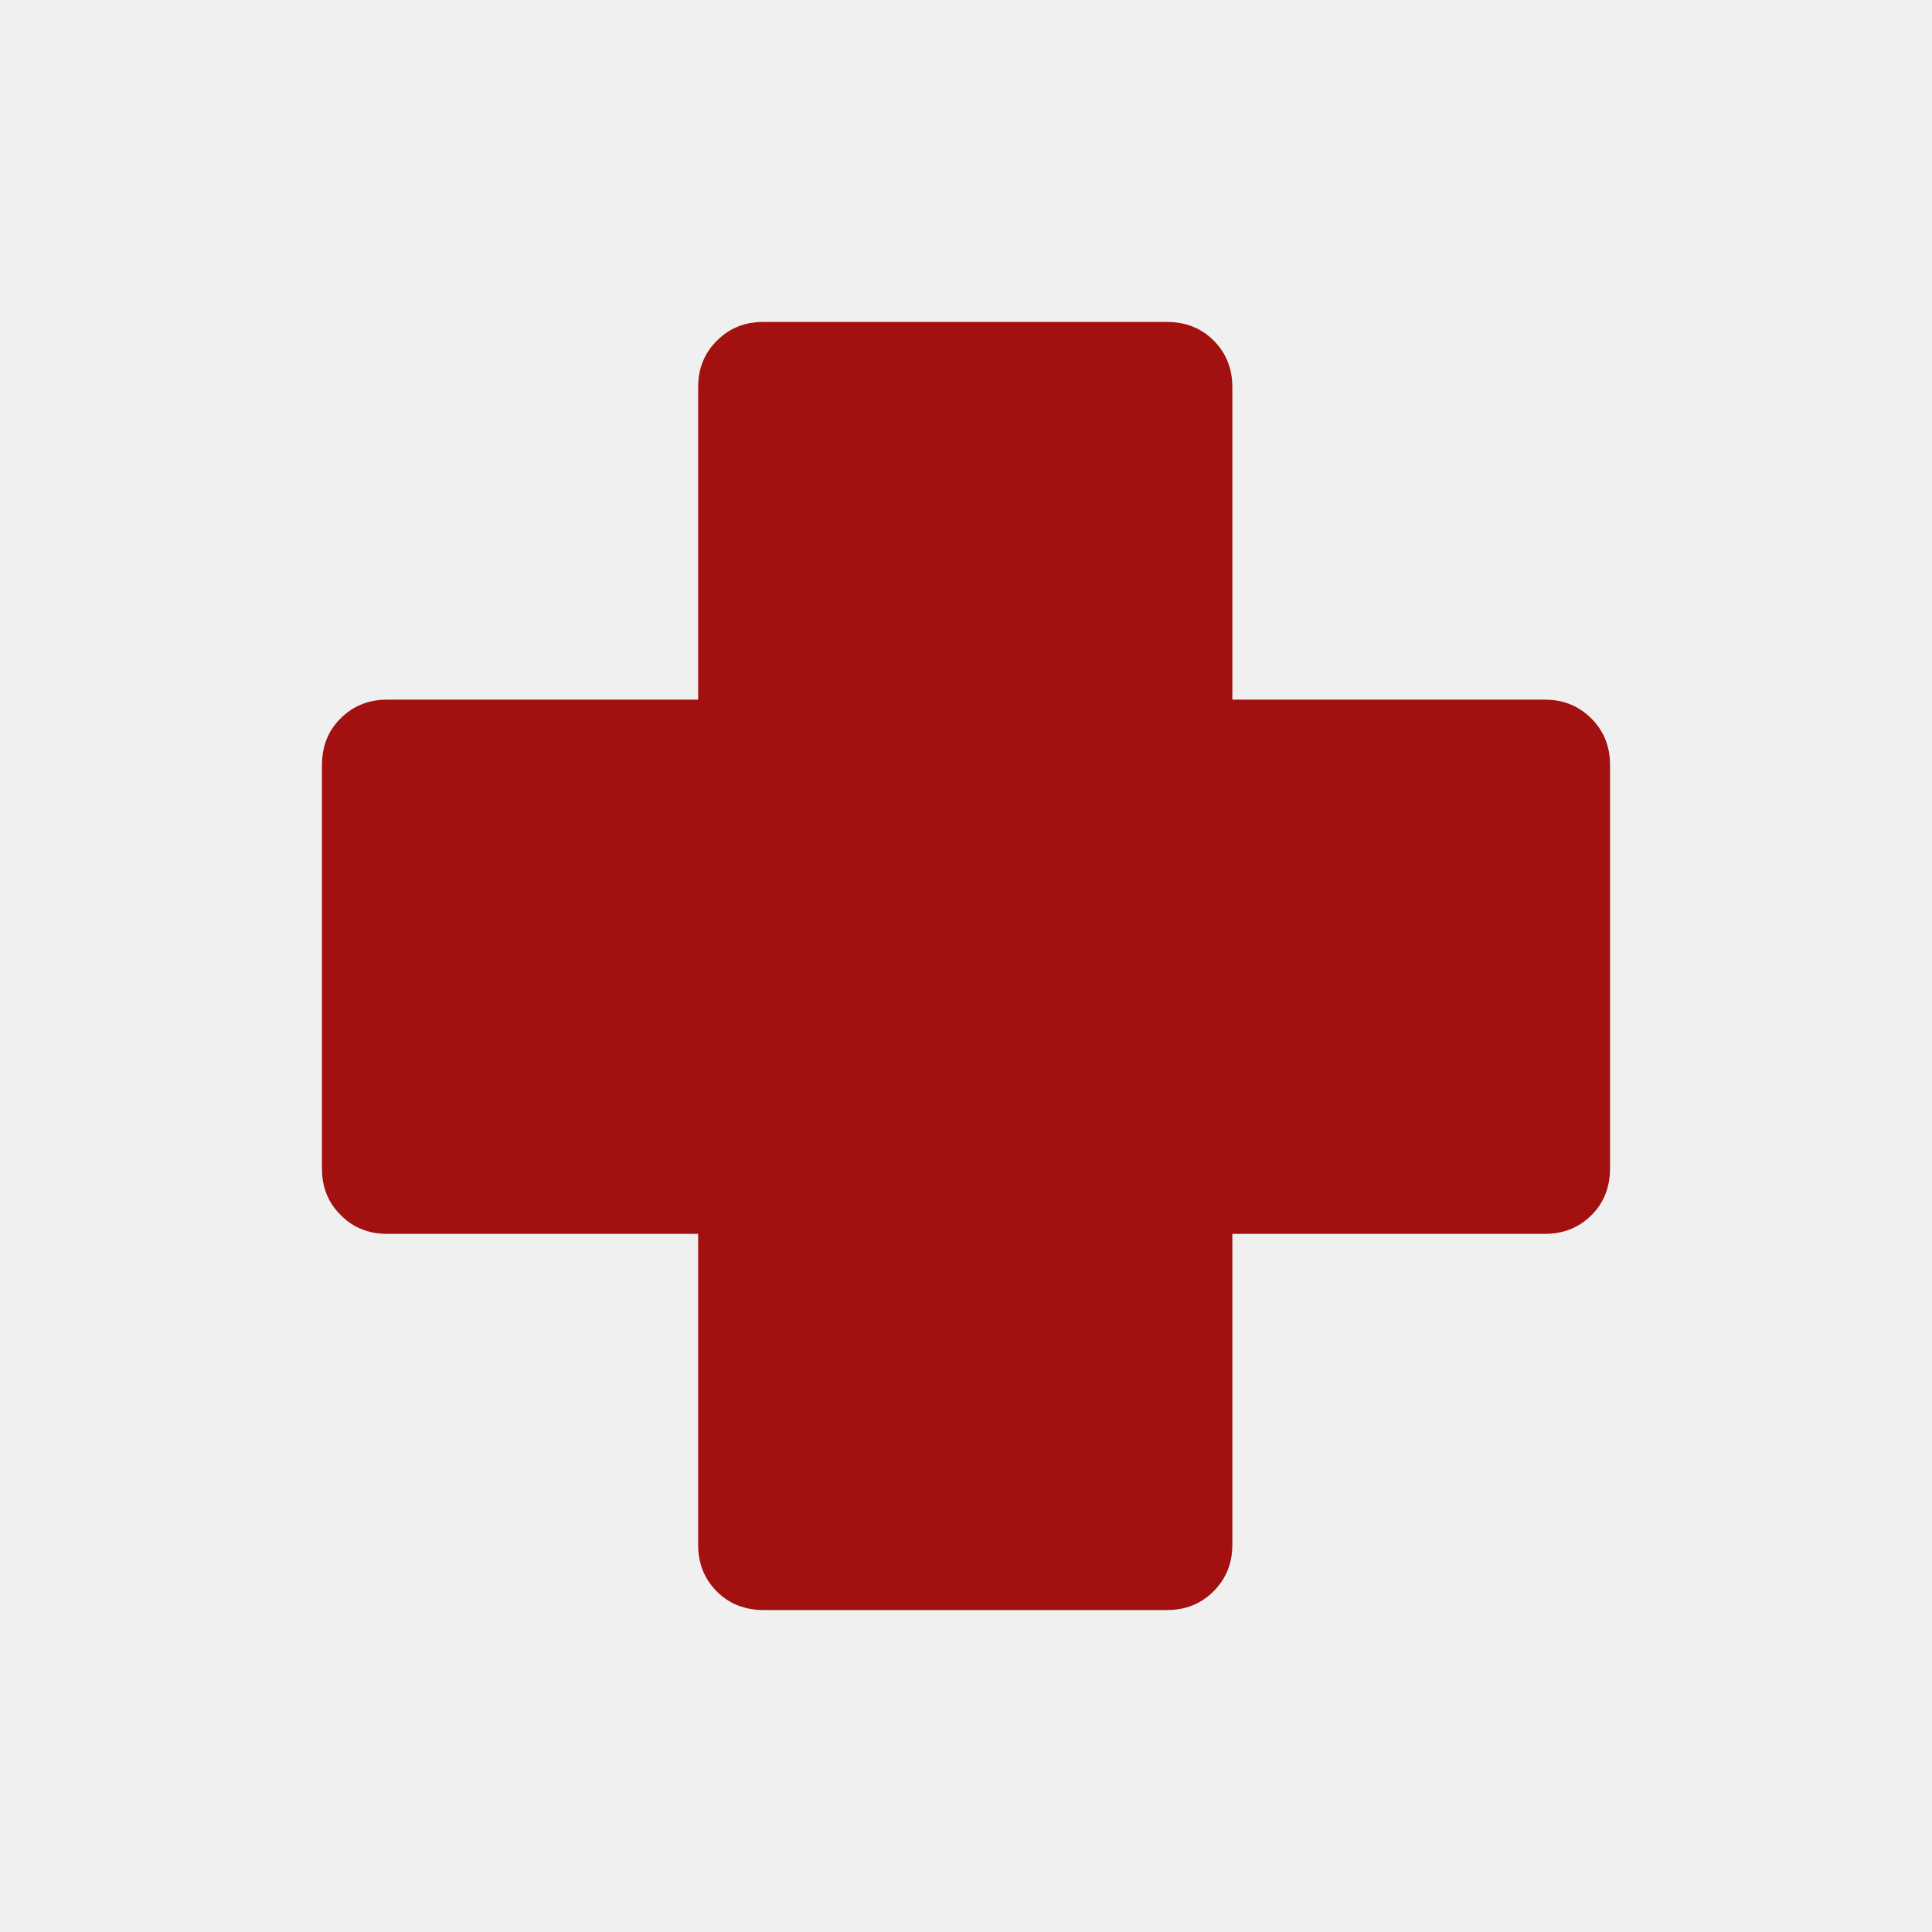
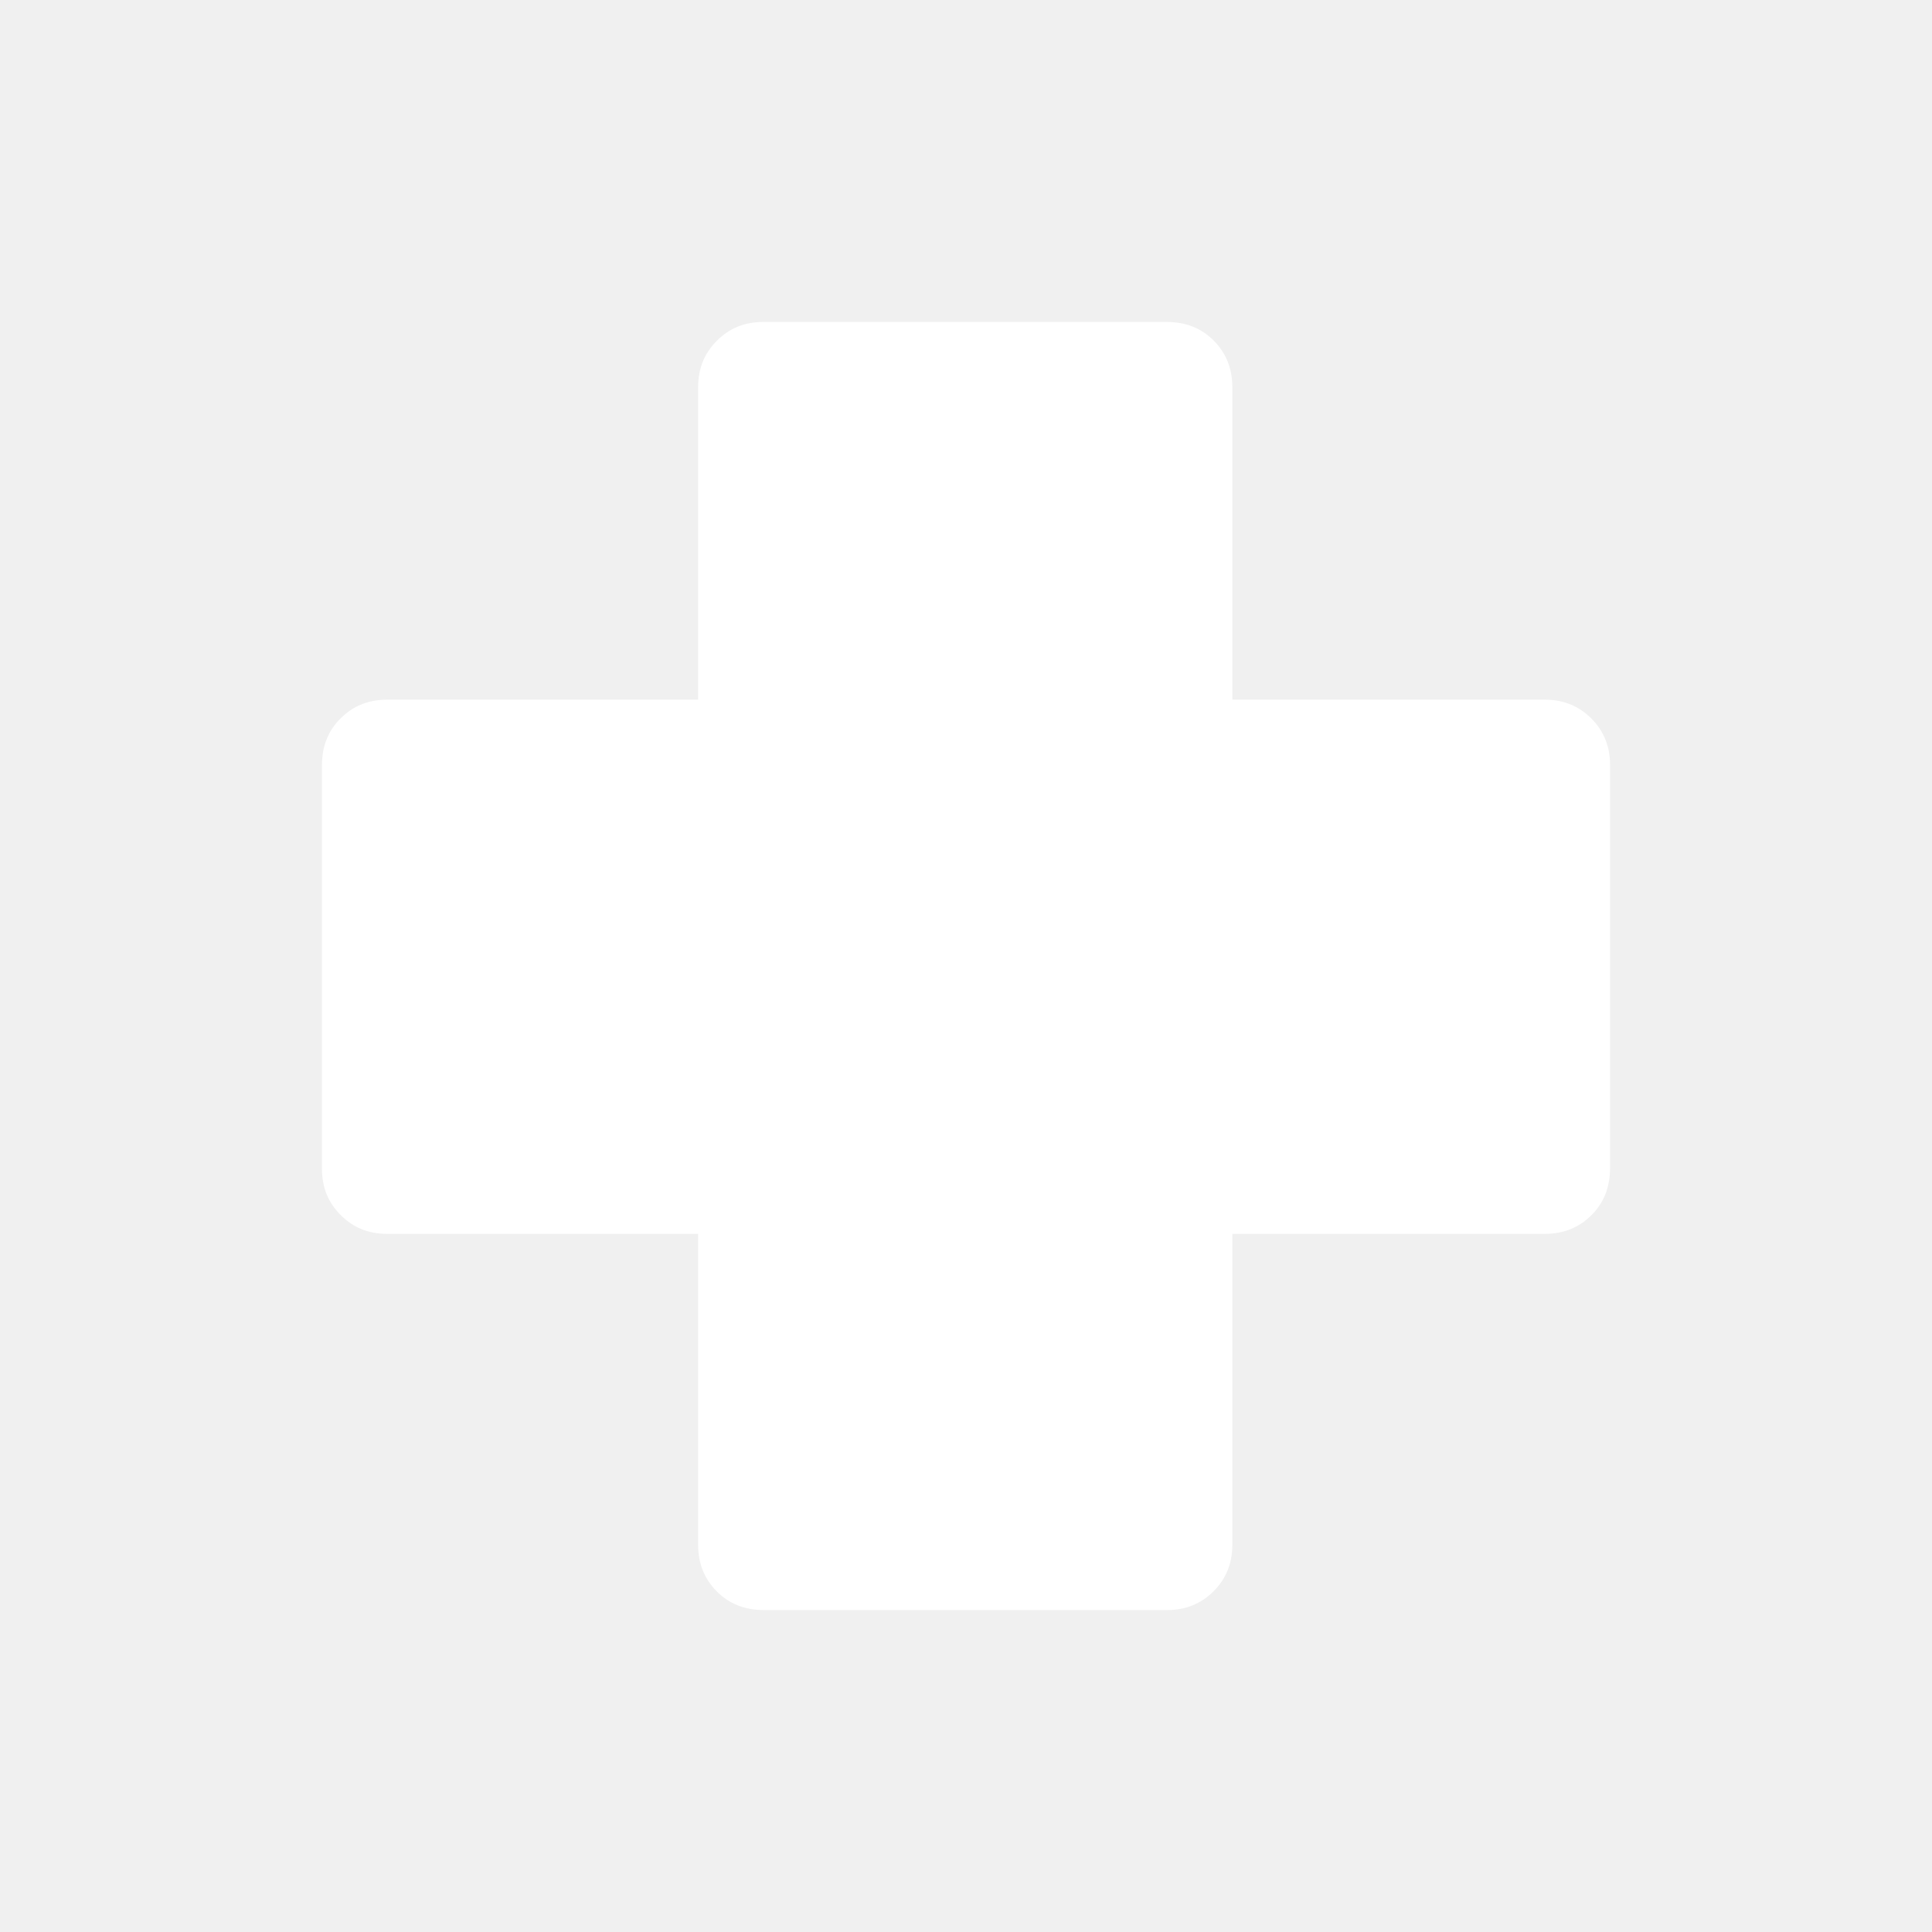
<svg xmlns="http://www.w3.org/2000/svg" width="14" height="14" viewBox="0 0 14 14" fill="none">
-   <path d="M5.535 11.667C5.397 11.667 5.283 11.622 5.193 11.531C5.104 11.441 5.059 11.329 5.059 11.195V8.941H2.805C2.671 8.941 2.559 8.896 2.469 8.805C2.378 8.715 2.333 8.603 2.333 8.469V5.546C2.333 5.408 2.378 5.294 2.469 5.205C2.559 5.115 2.671 5.07 2.805 5.07H5.059V2.805C5.059 2.671 5.104 2.559 5.195 2.469C5.285 2.378 5.397 2.333 5.531 2.333H8.454C8.592 2.333 8.706 2.378 8.796 2.469C8.885 2.559 8.93 2.671 8.93 2.805V5.07H11.195C11.329 5.07 11.441 5.116 11.531 5.206C11.622 5.297 11.667 5.409 11.667 5.542V8.465C11.667 8.603 11.622 8.717 11.531 8.807C11.441 8.896 11.329 8.941 11.195 8.941H8.93V11.195C8.93 11.329 8.884 11.441 8.794 11.531C8.703 11.622 8.591 11.667 8.458 11.667H5.535Z" fill="#A21010" />
+   <path d="M5.535 11.667C5.397 11.667 5.283 11.622 5.193 11.531C5.104 11.441 5.059 11.329 5.059 11.195V8.941H2.805C2.671 8.941 2.559 8.896 2.469 8.805C2.378 8.715 2.333 8.603 2.333 8.469V5.546C2.333 5.408 2.378 5.294 2.469 5.205C2.559 5.115 2.671 5.07 2.805 5.07H5.059V2.805C5.059 2.671 5.104 2.559 5.195 2.469C5.285 2.378 5.397 2.333 5.531 2.333H8.454C8.592 2.333 8.706 2.378 8.796 2.469C8.885 2.559 8.93 2.671 8.93 2.805V5.07H11.195C11.329 5.07 11.441 5.116 11.531 5.206C11.622 5.297 11.667 5.409 11.667 5.542V8.465C11.667 8.603 11.622 8.717 11.531 8.807C11.441 8.896 11.329 8.941 11.195 8.941H8.93V11.195C8.93 11.329 8.884 11.441 8.794 11.531C8.703 11.622 8.591 11.667 8.458 11.667H5.535Z" fill="#ffffff" />
</svg>
